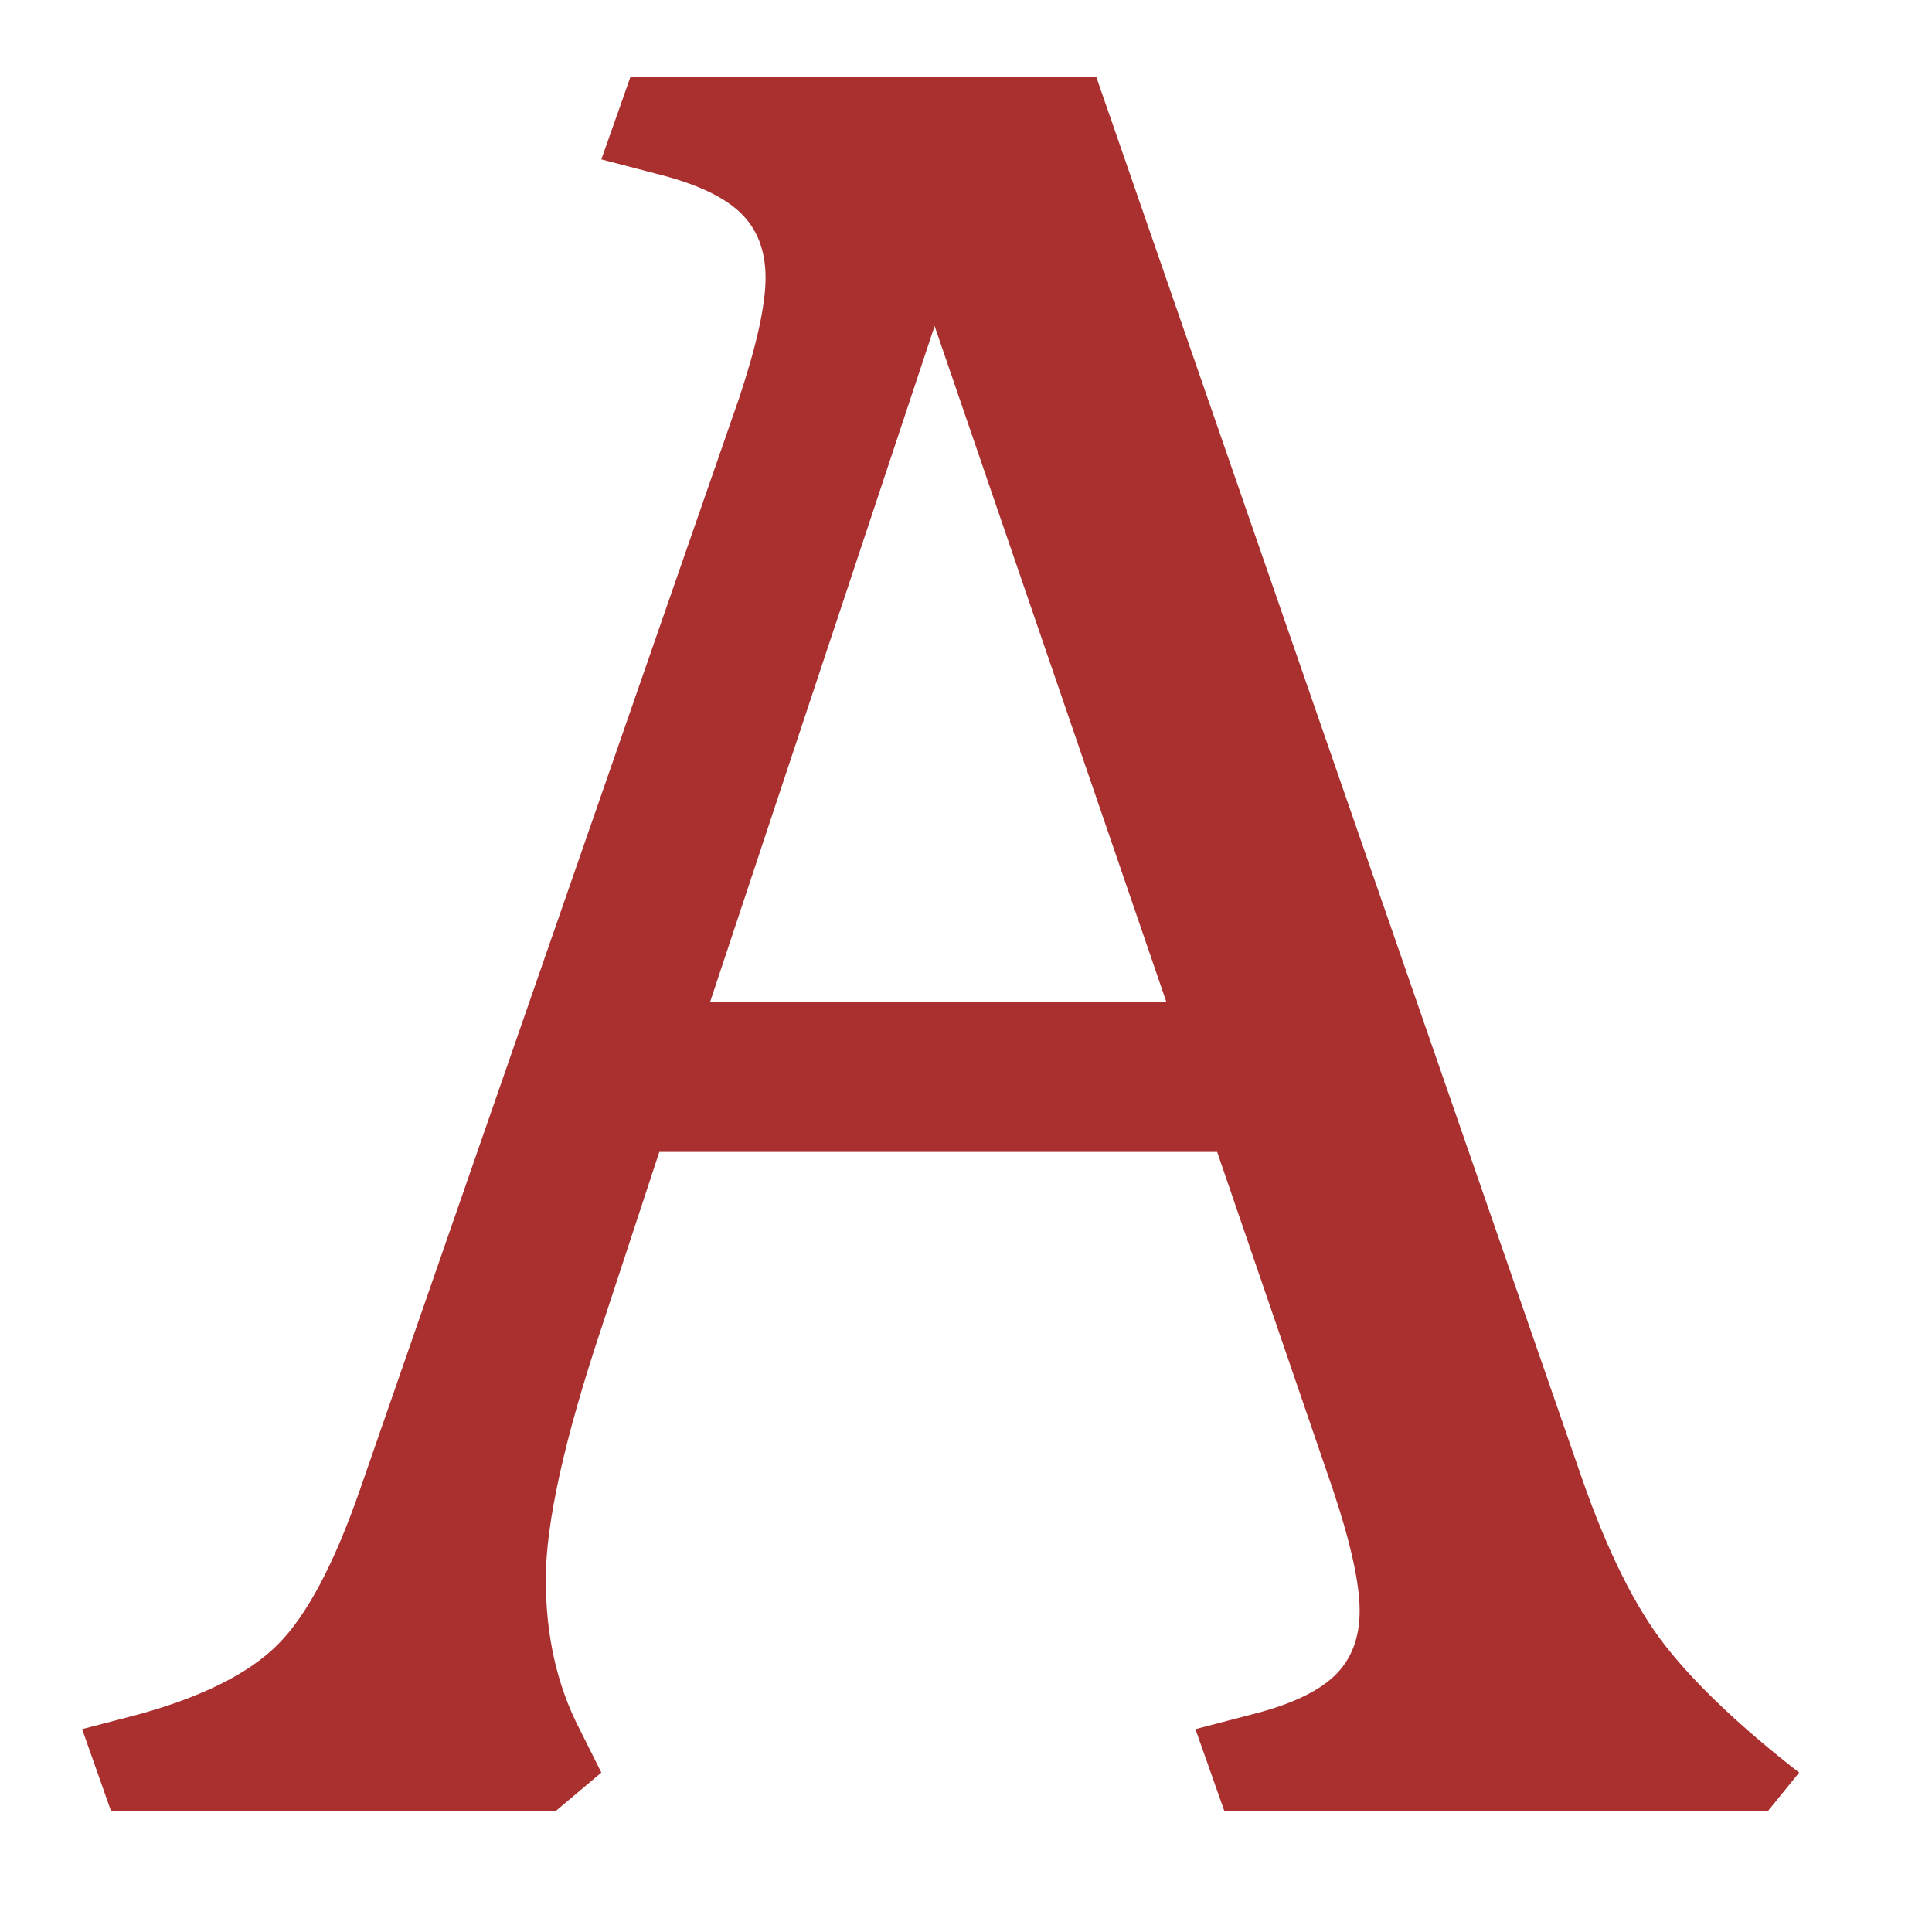
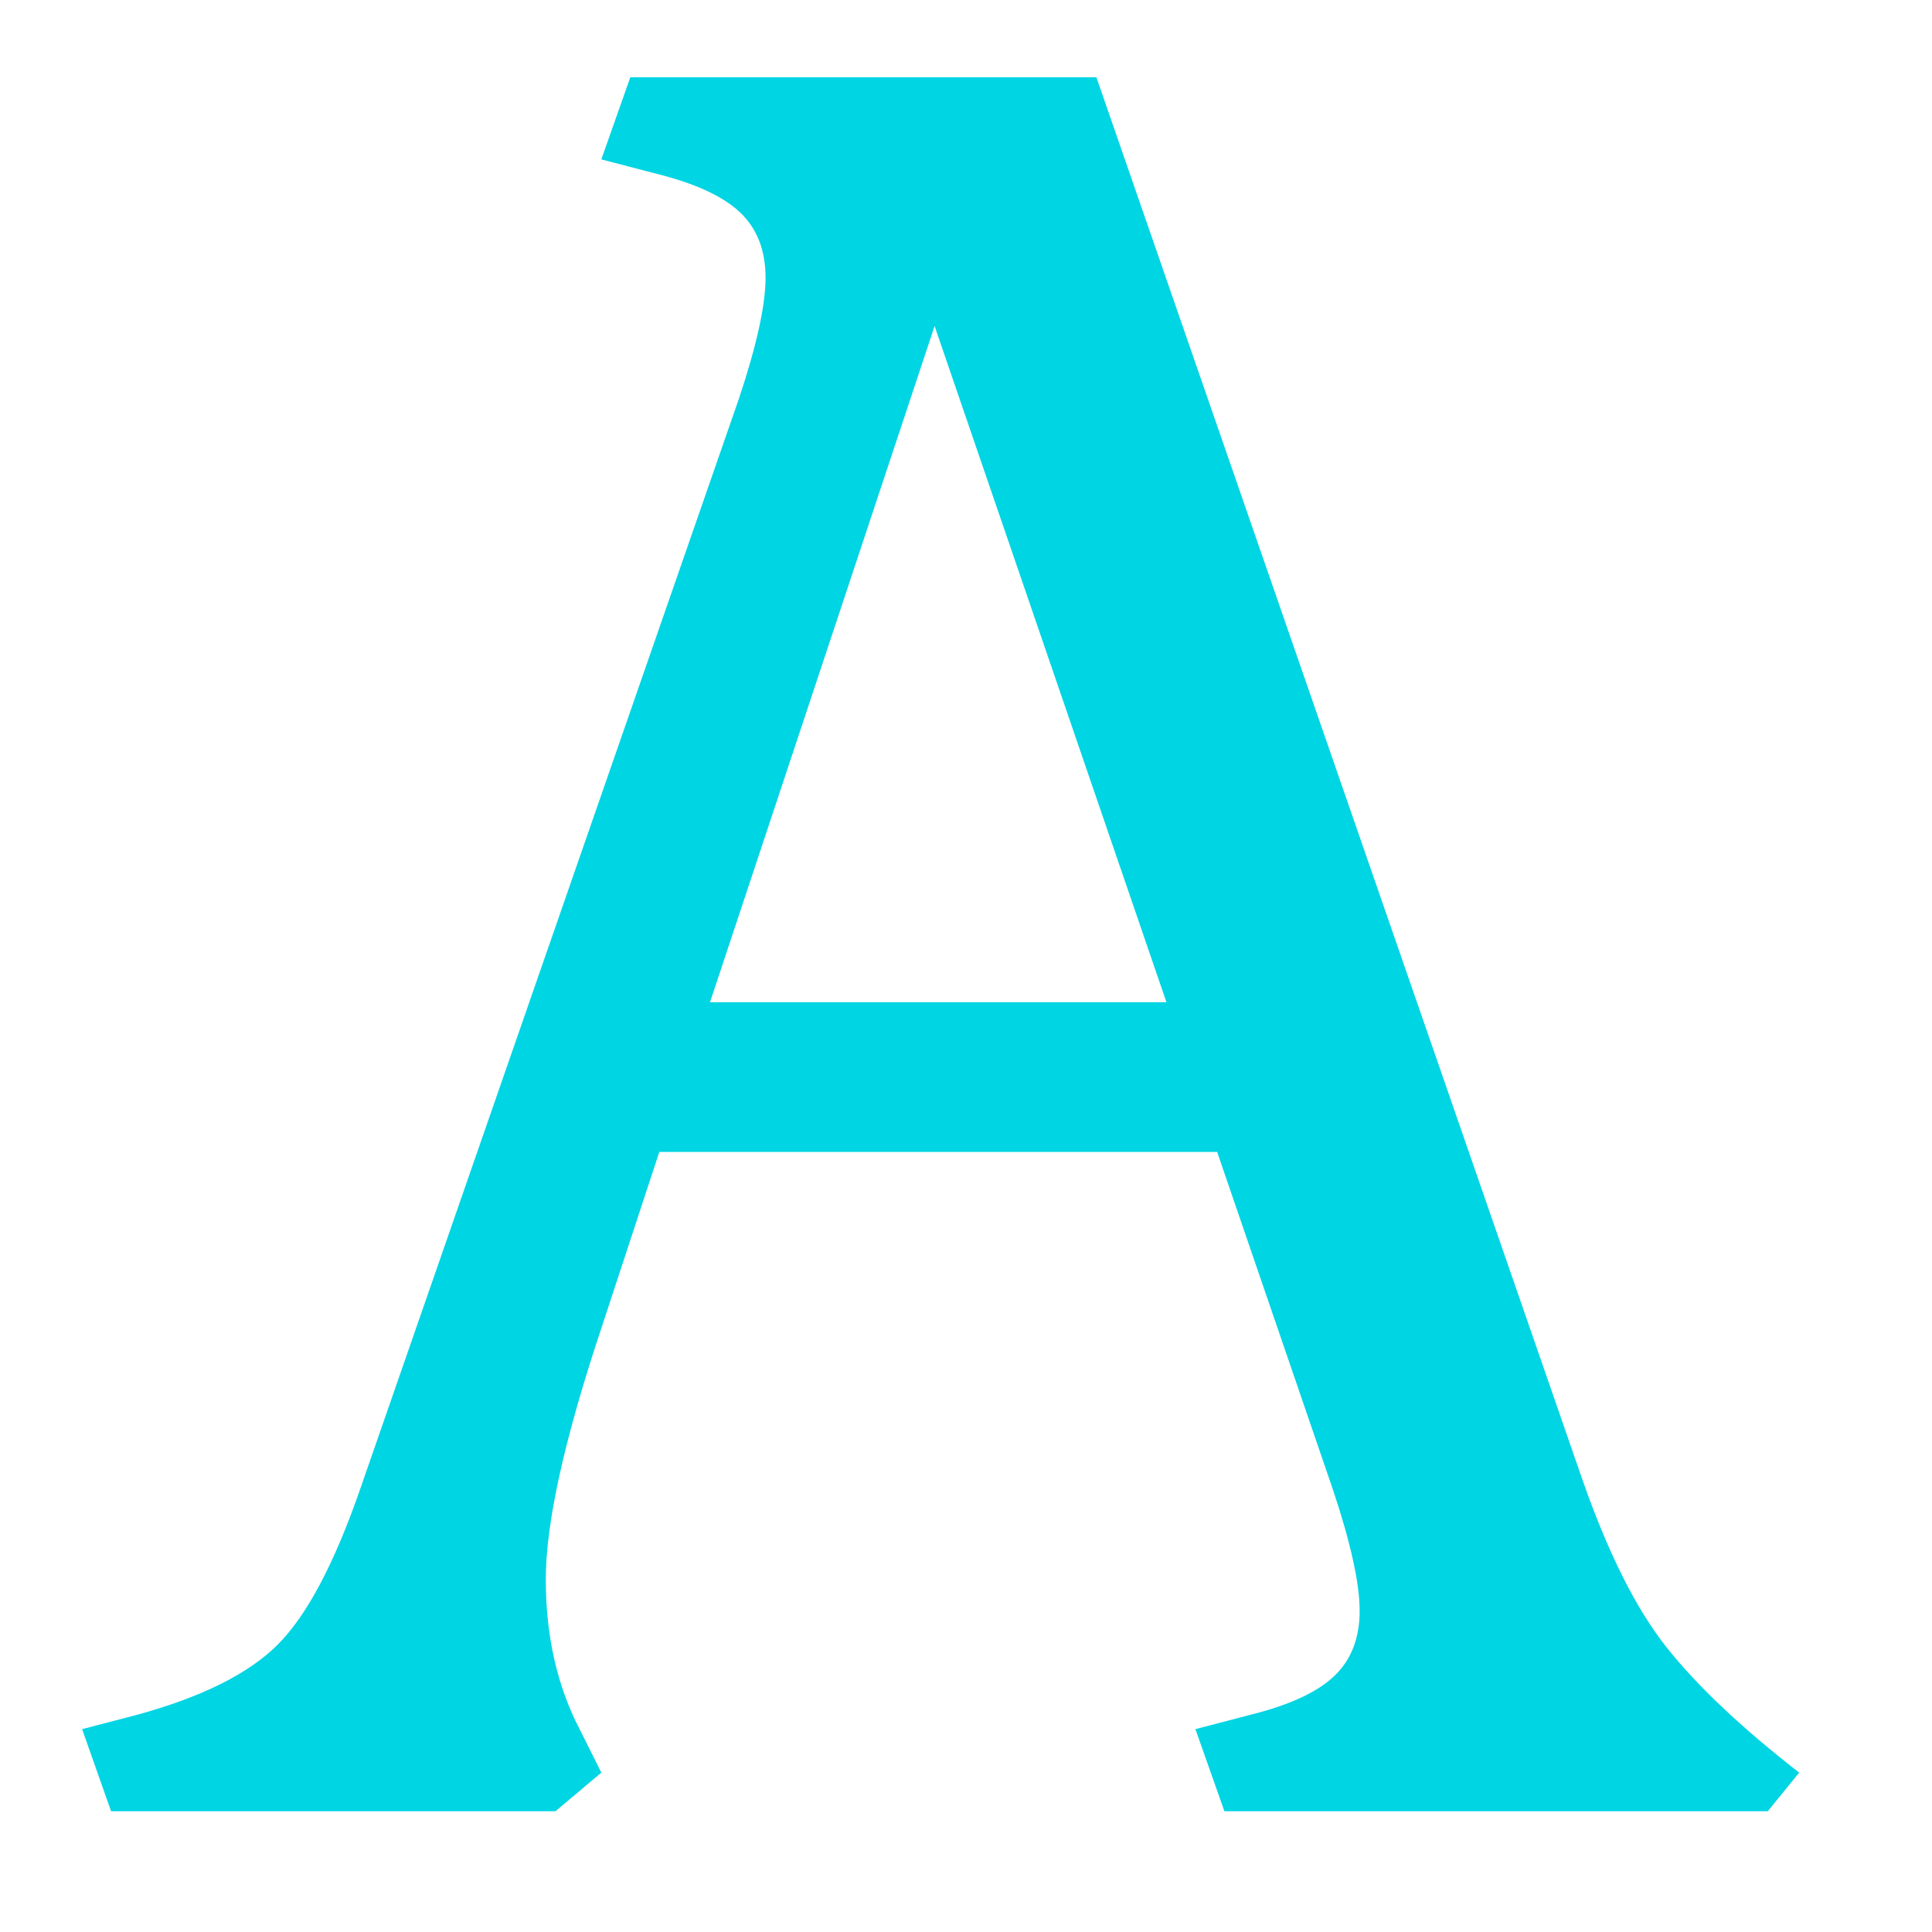
<svg xmlns="http://www.w3.org/2000/svg" width="200px" height="200px" viewBox="-50 -750 800 800">
-   <path transform="scale(1, -1)" style="fill: #aa3030" d="M502.5 56q10.5 10 10.5 27t-11 50l-48 140h-231l-24 -73q-23 -69 -23 -104t14 -62l9 -18l-19 -16h-184l-12 34l23 6q40 11 58 29t34 64l157 452q11 33 11 50t-10.5 27t-34.5 16l-23 6l12 34h193l201 -580q16 -46 35 -70t55 -52l-13 -16h-225l-12 34l23 6q24 6 34.5 16z M337 615l-93 -280h189z" />
+   <path transform="scale(1, -1)" style="fill: #00d5e4" d="M502.5 56q10.5 10 10.5 27t-11 50l-48 140h-231l-24 -73q-23 -69 -23 -104t14 -62l9 -18l-19 -16h-184l-12 34l23 6q40 11 58 29t34 64l157 452q11 33 11 50t-10.5 27t-34.5 16l-23 6l12 34h193l201 -580q16 -46 35 -70t55 -52l-13 -16h-225l-12 34l23 6q24 6 34.5 16z M337 615l-93 -280h189z" />
</svg>
